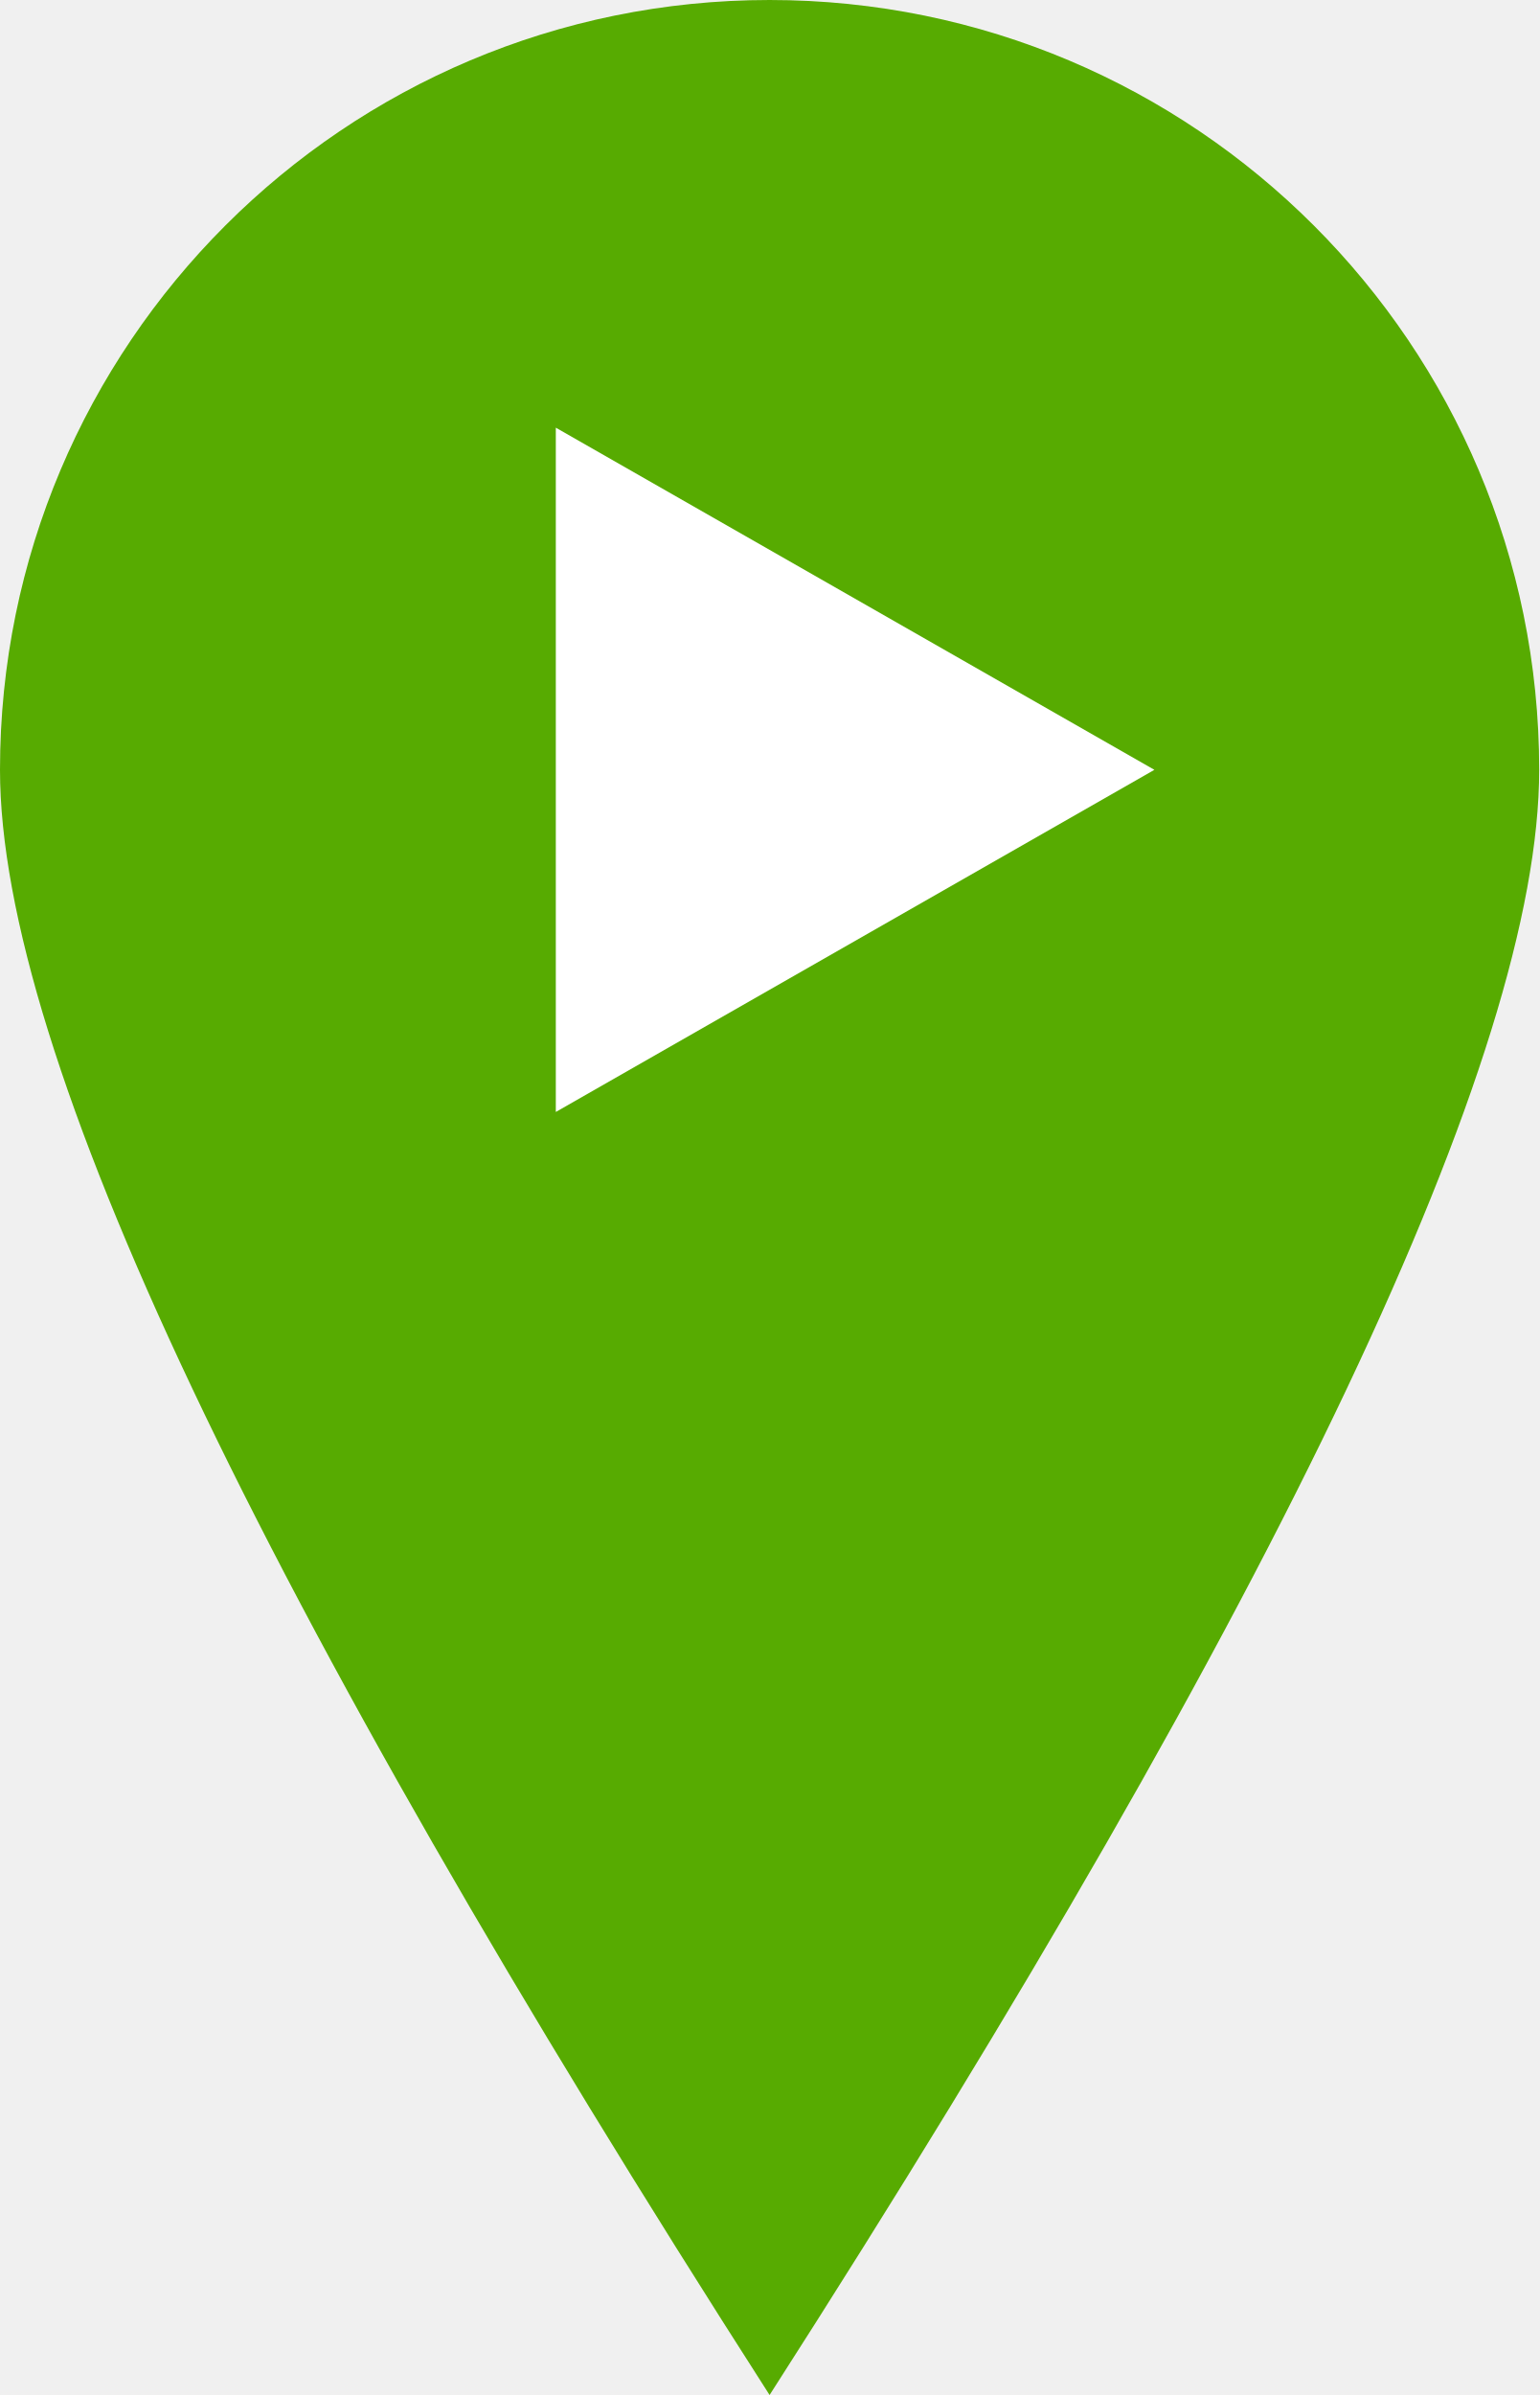
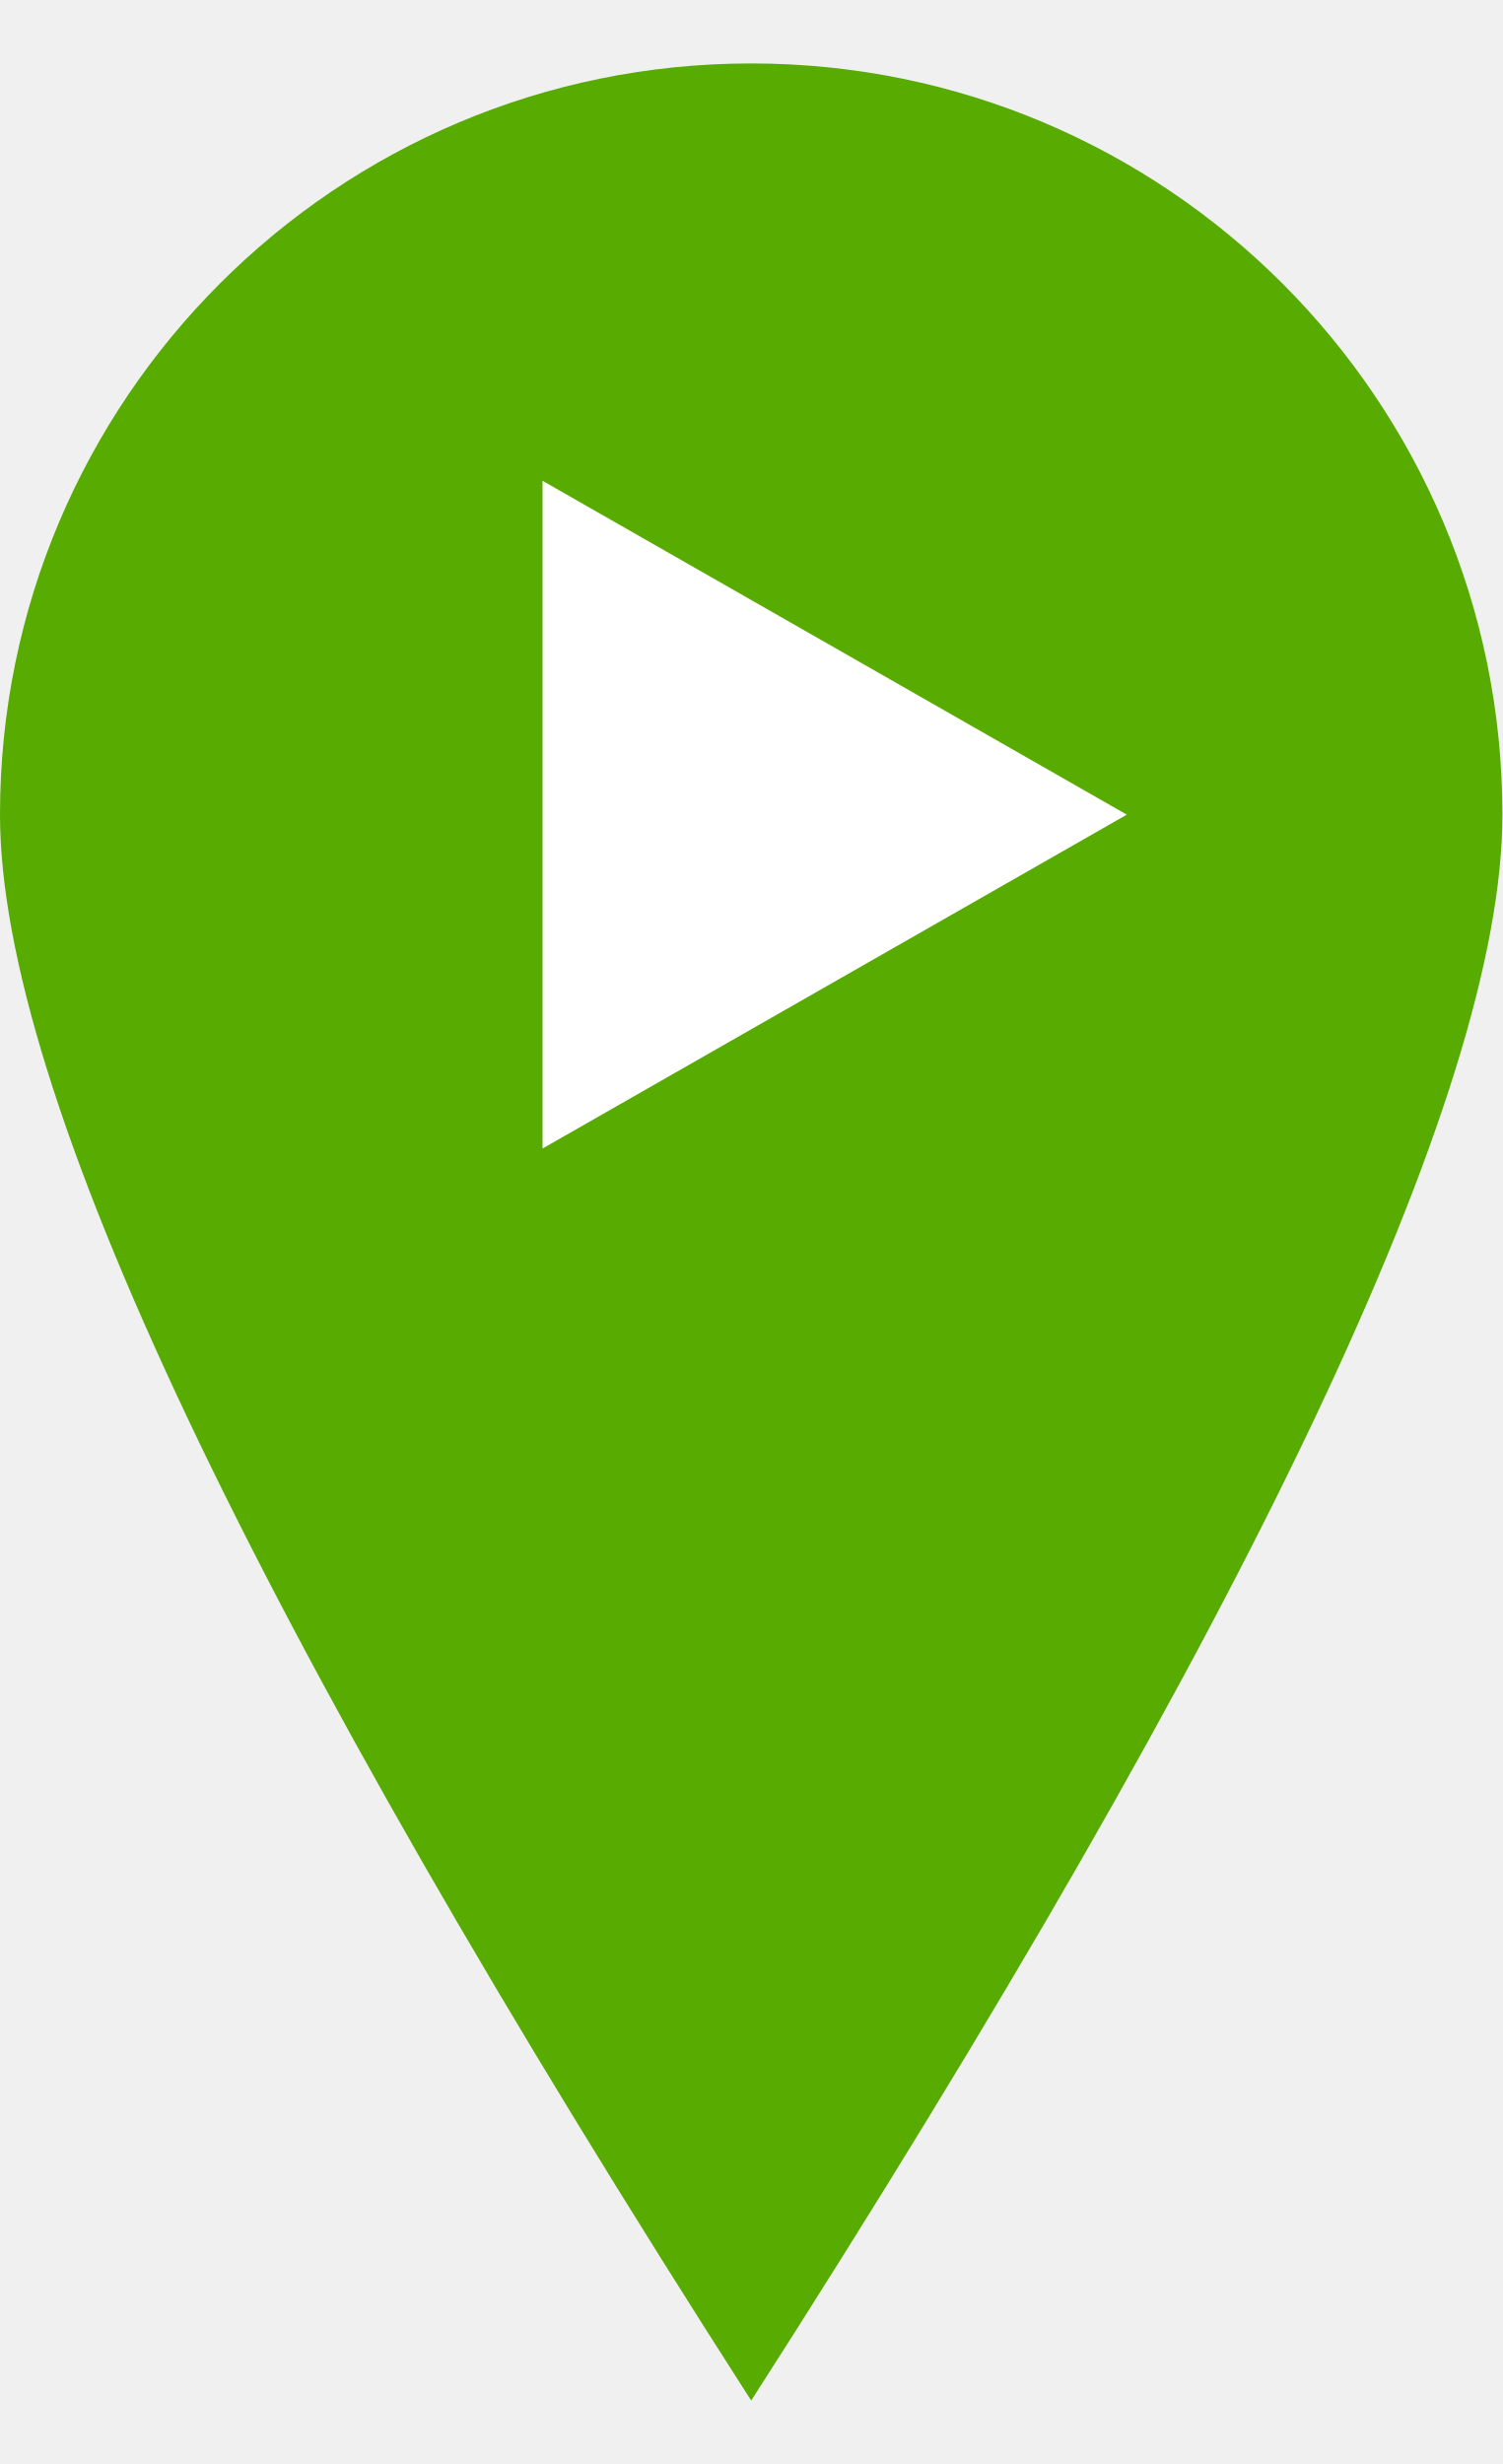
- <svg xmlns="http://www.w3.org/2000/svg" width="18px" height="28px" viewBox="0 0 18 28" version="1.1">
+ <svg xmlns="http://www.w3.org/2000/svg" width="25px" height="41px" viewBox="0 0 18 28" version="1.1">
  <defs />
  <g id="Ikoner" stroke="none" stroke-width="1" fill="none" fill-rule="evenodd">
    <g id="10.1.1-Ikoner-samleark" transform="translate(-20, -80)" fill-rule="nonzero">
      <g id="Location-ikoner-[10h-m]" transform="translate(20, 80)">
        <g id="icon/location/GPS/start">
          <path d="M9,28 C15,18.647 18,12.314 18,9 C18,4.029 13.971,0 9,0 C4.029,0 0,4.029 0,9 C0,12.314 3,18.647 9,28 Z" id="Oval" fill="#57AB01" />
          <polygon id="Polygon" fill="#FFFFFF" transform="translate(10, 9) rotate(90) translate(-10, -9) " points="10 5.5 14 12.5 6 12.5" />
        </g>
      </g>
    </g>
  </g>
</svg>
